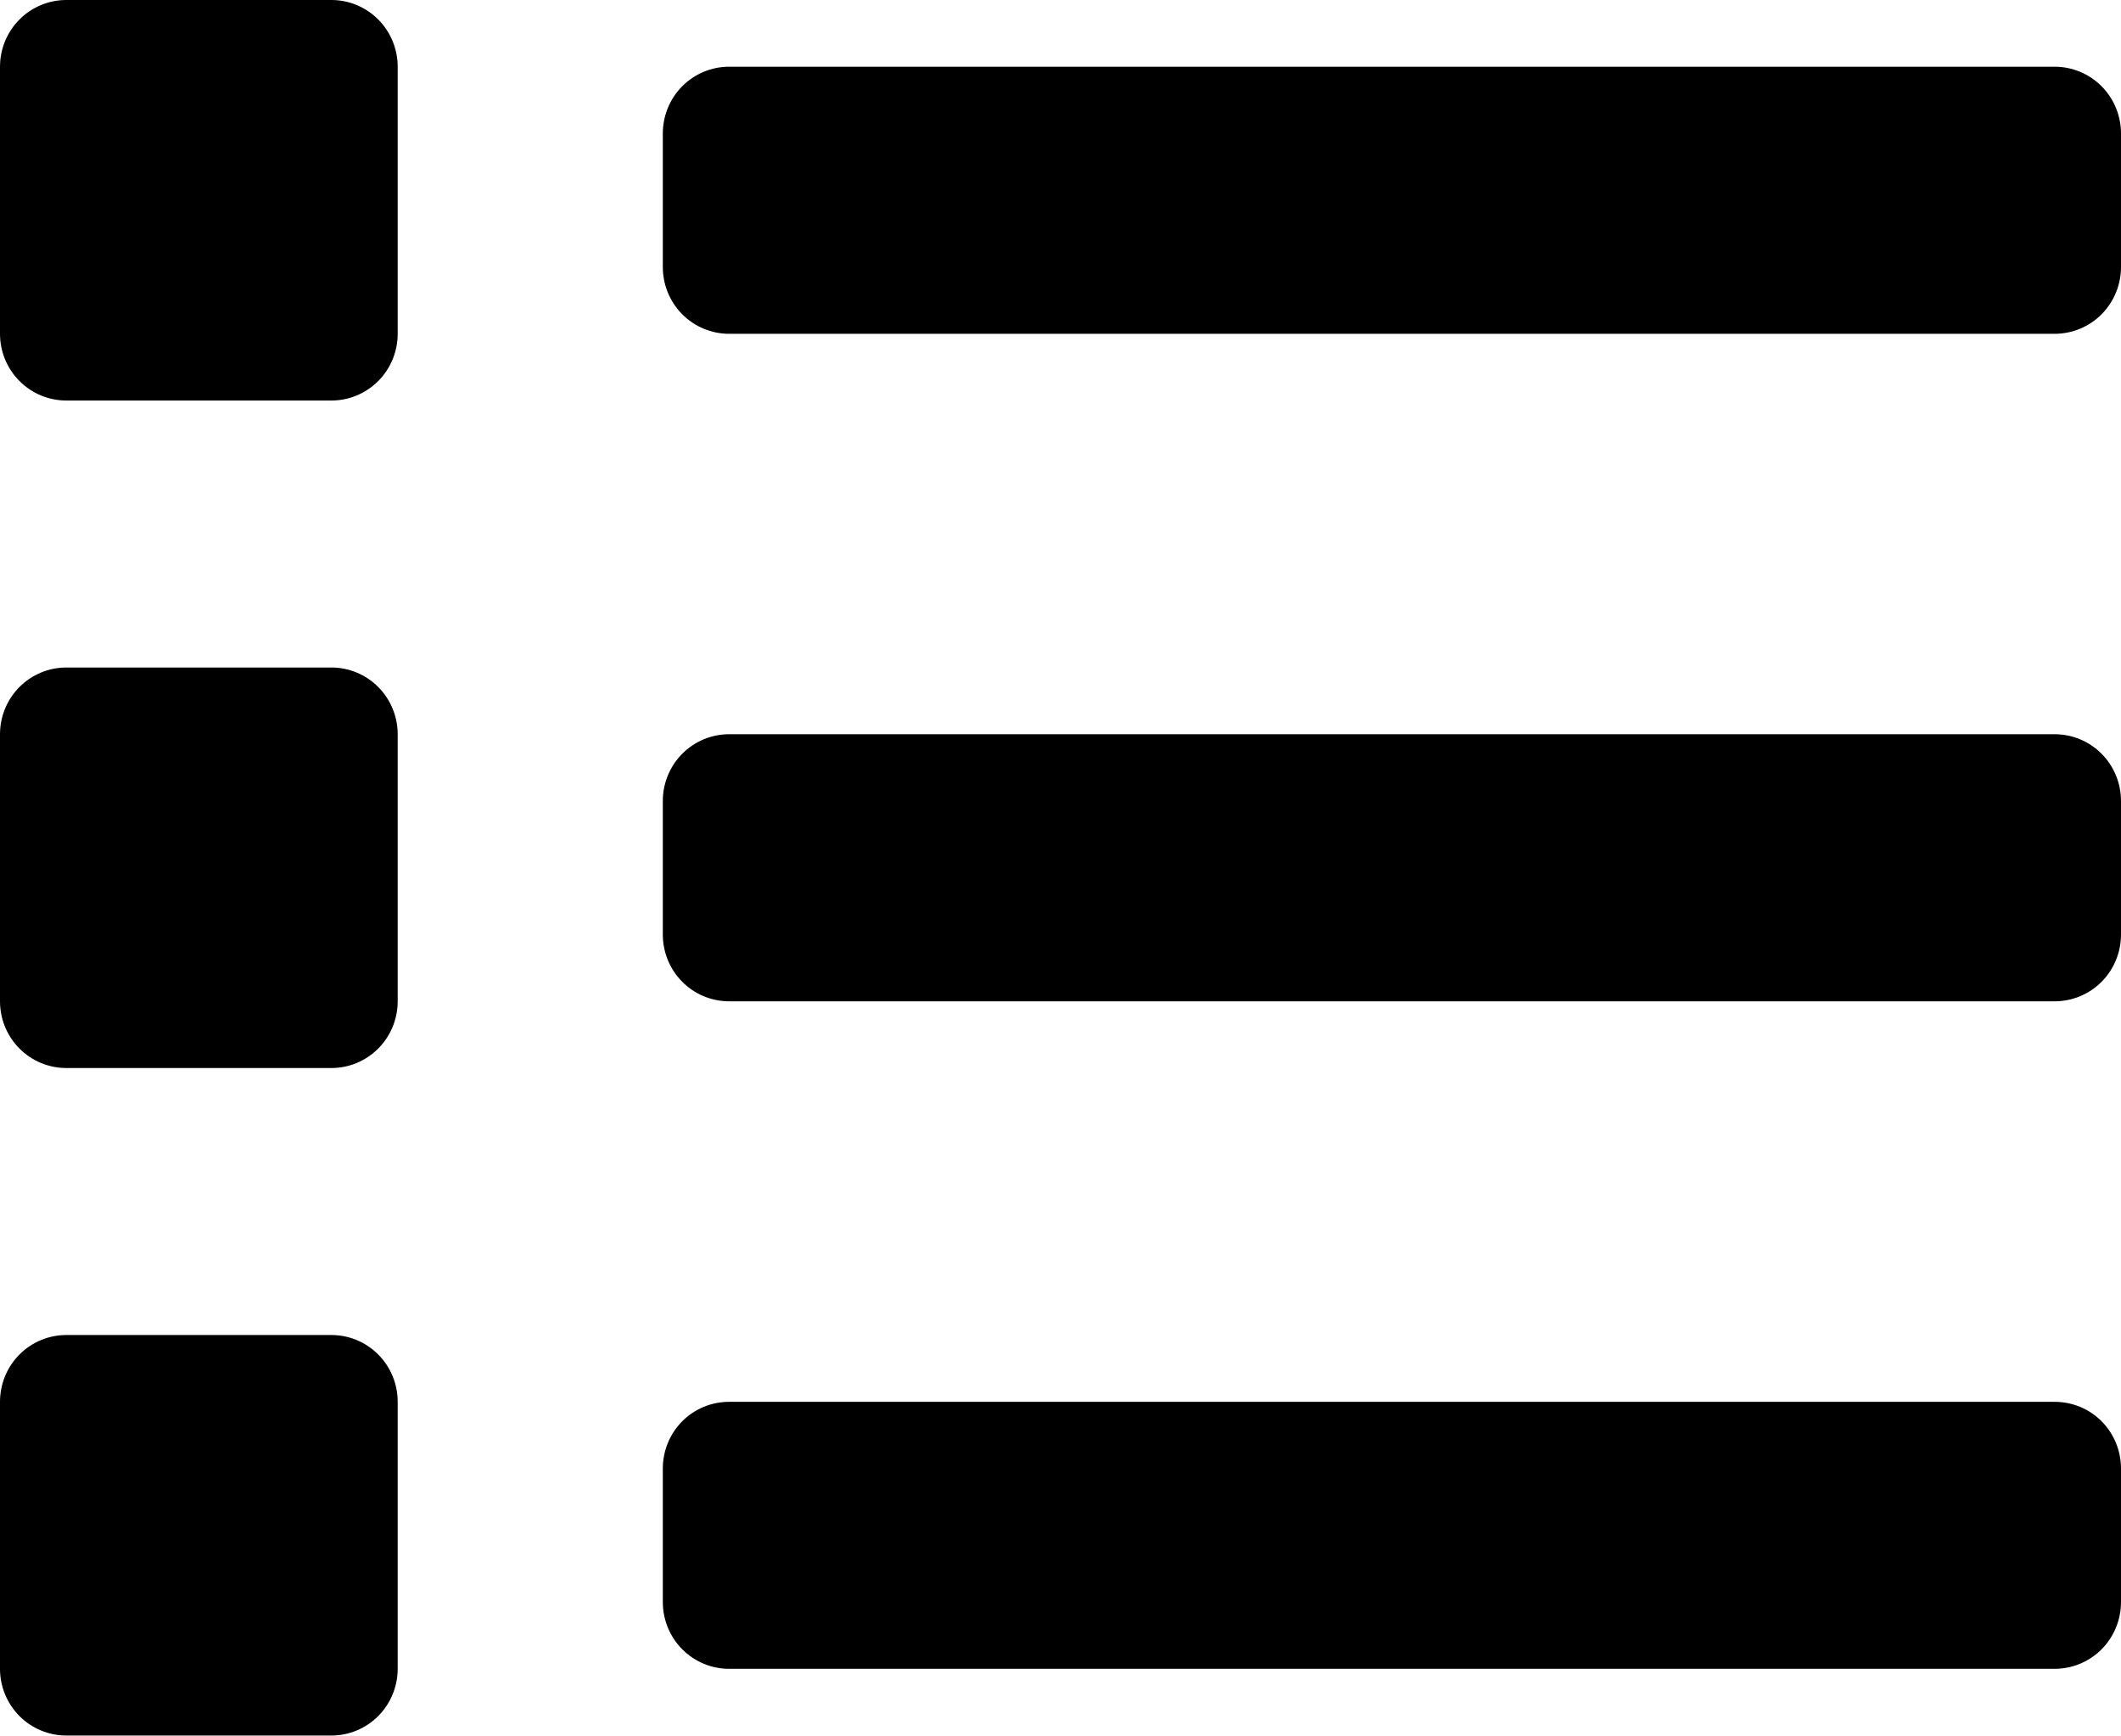
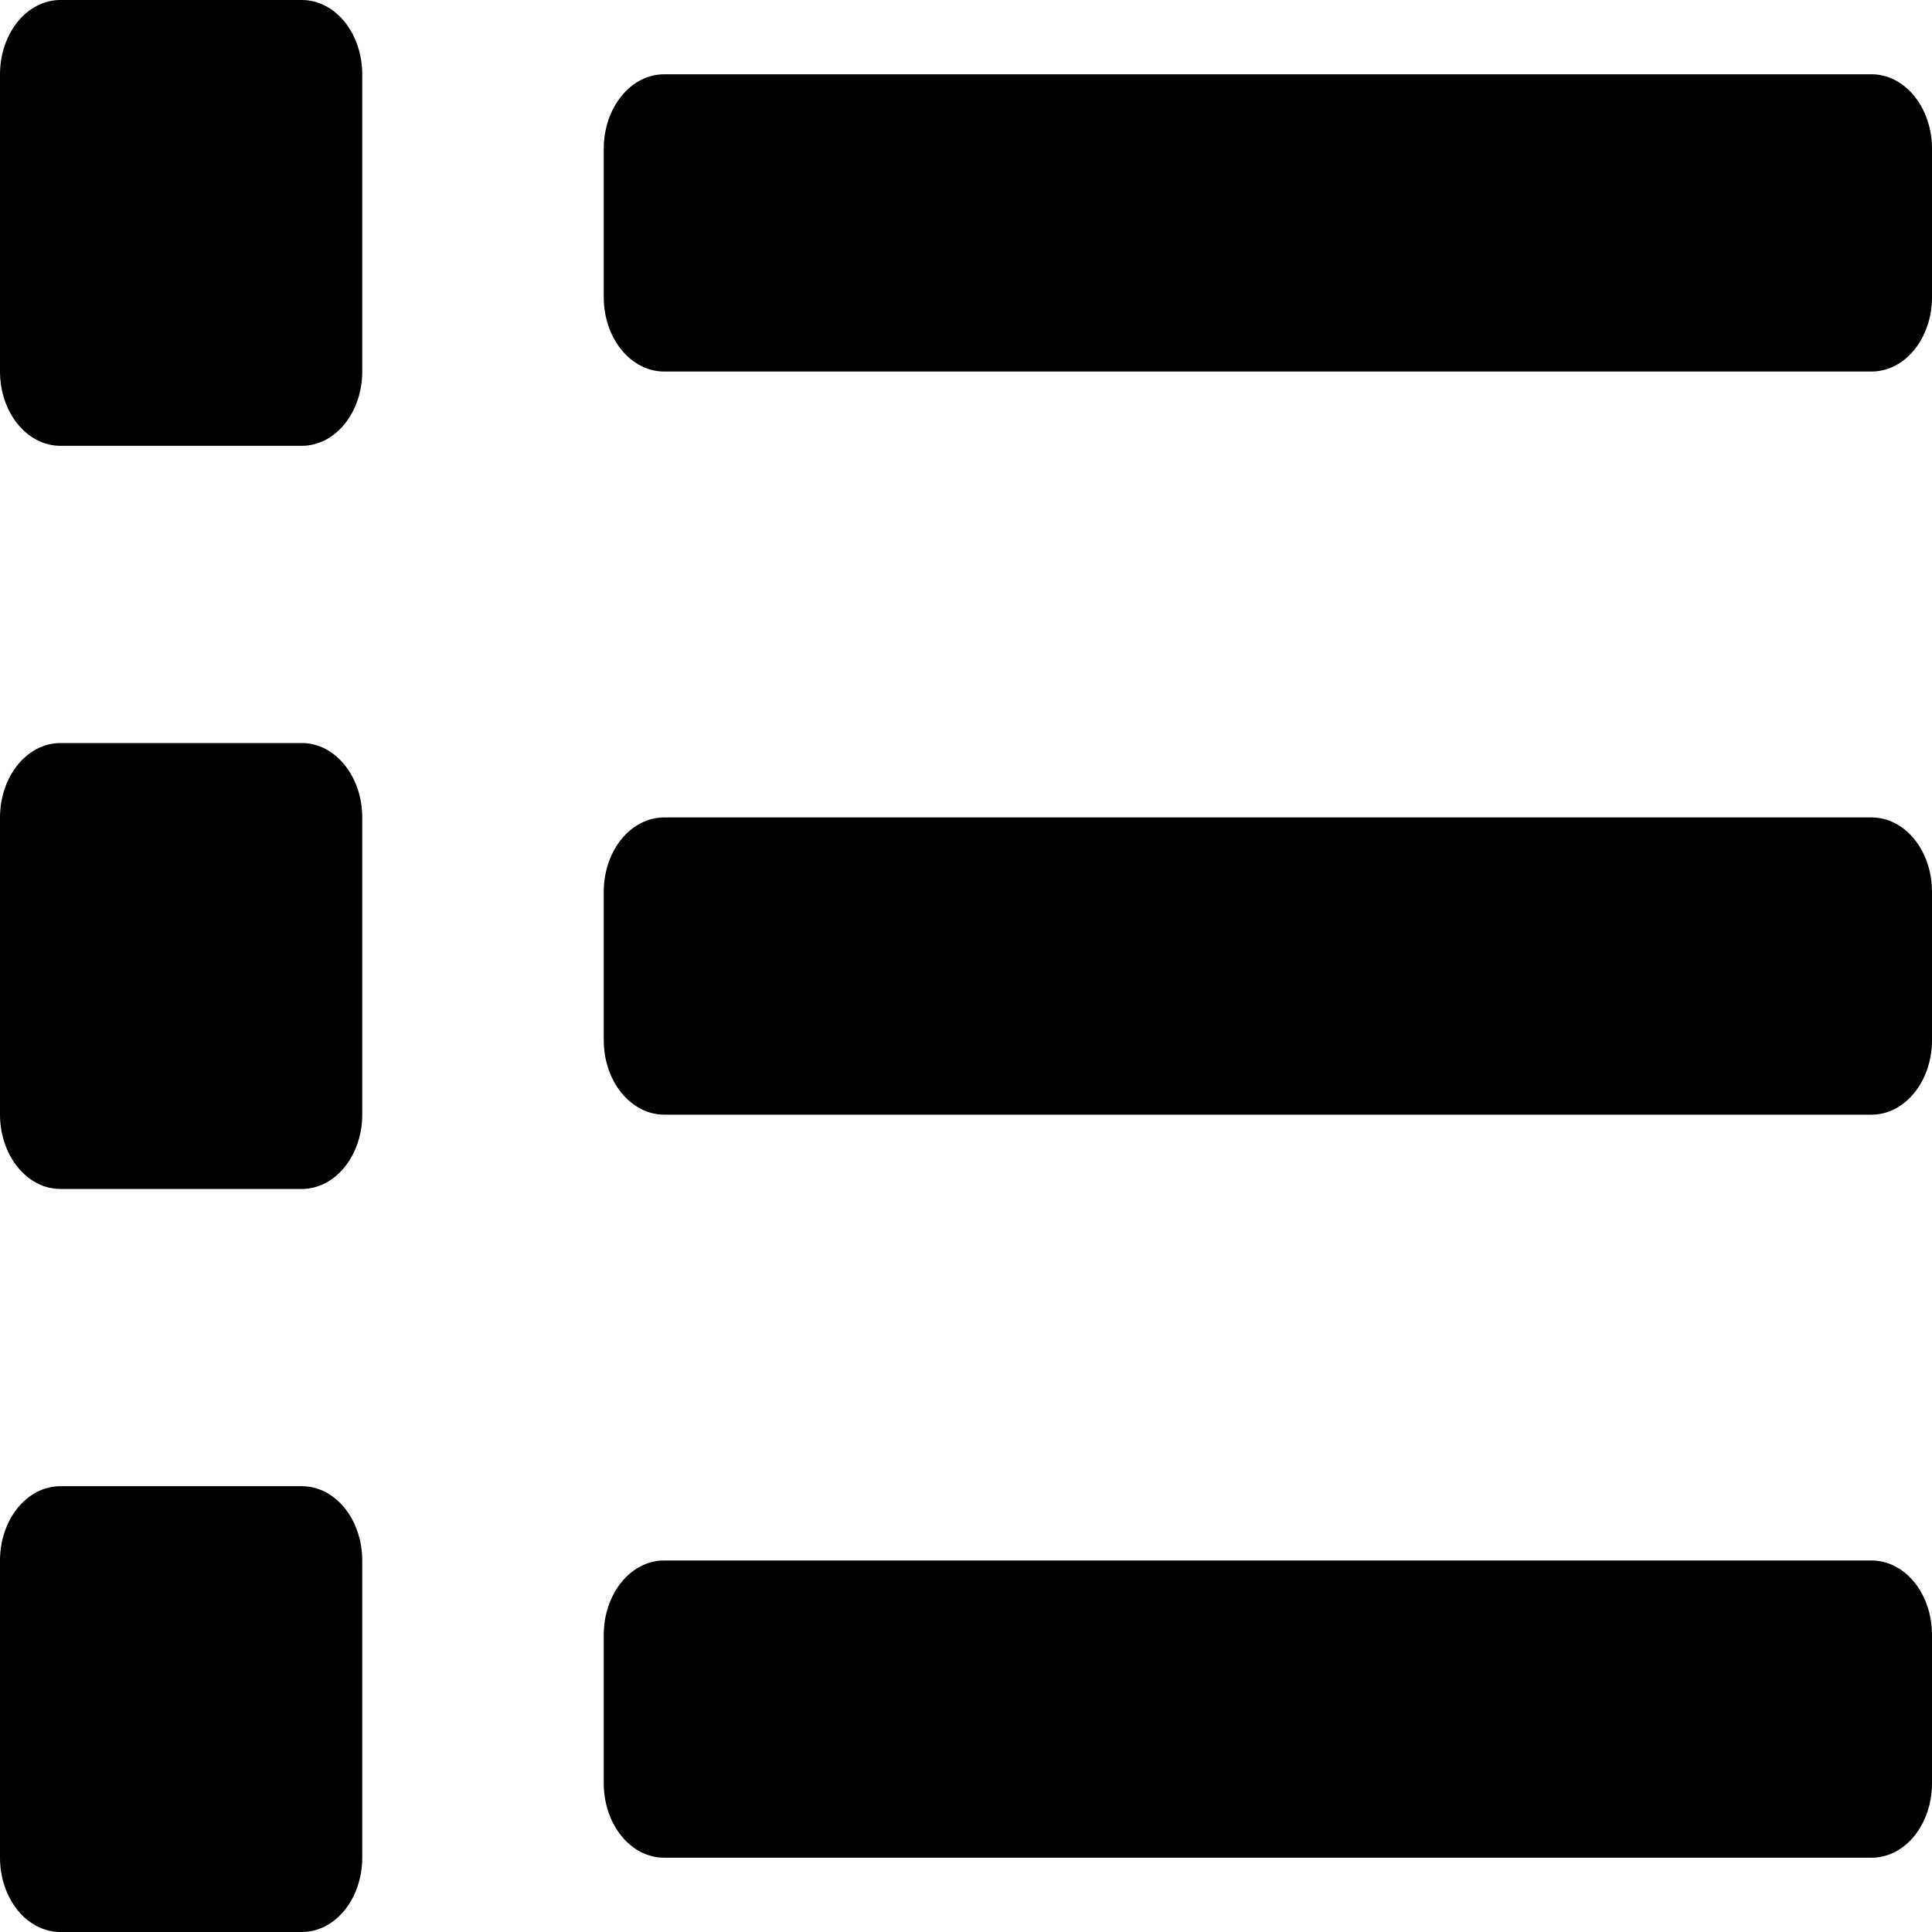
- <svg xmlns="http://www.w3.org/2000/svg" width="22" height="18" viewBox="0 0 22 18" fill="none">
-   <path d="M3.438 13.846H0.688C0.505 13.846 0.33 13.919 0.201 14.049C0.072 14.179 0 14.355 0 14.539L0 17.308C0 17.491 0.072 17.667 0.201 17.797C0.33 17.927 0.505 18 0.688 18H3.438C3.62 18 3.795 17.927 3.924 17.797C4.053 17.667 4.125 17.491 4.125 17.308V14.539C4.125 14.355 4.053 14.179 3.924 14.049C3.795 13.919 3.62 13.846 3.438 13.846ZM3.438 0H0.688C0.505 0 0.33 0.073 0.201 0.203C0.072 0.333 0 0.509 0 0.692L0 3.462C0 3.645 0.072 3.821 0.201 3.951C0.33 4.081 0.505 4.154 0.688 4.154H3.438C3.62 4.154 3.795 4.081 3.924 3.951C4.053 3.821 4.125 3.645 4.125 3.462V0.692C4.125 0.509 4.053 0.333 3.924 0.203C3.795 0.073 3.62 0 3.438 0ZM3.438 6.923H0.688C0.505 6.923 0.33 6.996 0.201 7.126C0.072 7.256 0 7.432 0 7.615L0 10.385C0 10.568 0.072 10.744 0.201 10.874C0.33 11.004 0.505 11.077 0.688 11.077H3.438C3.62 11.077 3.795 11.004 3.924 10.874C4.053 10.744 4.125 10.568 4.125 10.385V7.615C4.125 7.432 4.053 7.256 3.924 7.126C3.795 6.996 3.62 6.923 3.438 6.923ZM21.312 14.539H7.562C7.38 14.539 7.205 14.611 7.076 14.741C6.947 14.871 6.875 15.047 6.875 15.231V16.615C6.875 16.799 6.947 16.975 7.076 17.105C7.205 17.235 7.38 17.308 7.562 17.308H21.312C21.495 17.308 21.67 17.235 21.799 17.105C21.928 16.975 22 16.799 22 16.615V15.231C22 15.047 21.928 14.871 21.799 14.741C21.67 14.611 21.495 14.539 21.312 14.539ZM21.312 0.692H7.562C7.38 0.692 7.205 0.765 7.076 0.895C6.947 1.025 6.875 1.201 6.875 1.385V2.769C6.875 2.953 6.947 3.129 7.076 3.259C7.205 3.389 7.38 3.462 7.562 3.462H21.312C21.495 3.462 21.67 3.389 21.799 3.259C21.928 3.129 22 2.953 22 2.769V1.385C22 1.201 21.928 1.025 21.799 0.895C21.67 0.765 21.495 0.692 21.312 0.692ZM21.312 7.615H7.562C7.38 7.615 7.205 7.688 7.076 7.818C6.947 7.948 6.875 8.124 6.875 8.308V9.692C6.875 9.876 6.947 10.052 7.076 10.182C7.205 10.312 7.38 10.385 7.562 10.385H21.312C21.495 10.385 21.67 10.312 21.799 10.182C21.928 10.052 22 9.876 22 9.692V8.308C22 8.124 21.928 7.948 21.799 7.818C21.67 7.688 21.495 7.615 21.312 7.615Z" fill="black" />
+ <svg xmlns="http://www.w3.org/2000/svg" width="20" height="20" viewBox="0 0 20 20">
+   <path d="M3.125 15.385H0.625C0.459 15.385 0.3 15.466 0.183 15.61C0.066 15.754 0 15.95 0 16.154L0 19.231C0 19.435 0.066 19.63 0.183 19.775C0.3 19.919 0.459 20 0.625 20H3.125C3.291 20 3.45 19.919 3.567 19.775C3.684 19.63 3.75 19.435 3.75 19.231V16.154C3.75 15.95 3.684 15.754 3.567 15.61C3.45 15.466 3.291 15.385 3.125 15.385ZM3.125 0H0.625C0.459 0 0.3 0.081 0.183 0.225C0.066 0.37 0 0.565 0 0.769L0 3.846C0 4.05 0.066 4.246 0.183 4.39C0.3 4.534 0.459 4.615 0.625 4.615H3.125C3.291 4.615 3.45 4.534 3.567 4.39C3.684 4.246 3.75 4.05 3.75 3.846V0.769C3.75 0.565 3.684 0.37 3.567 0.225C3.45 0.081 3.291 0 3.125 0V0ZM3.125 7.692H0.625C0.459 7.692 0.3 7.773 0.183 7.918C0.066 8.062 0 8.258 0 8.462L0 11.539C0 11.742 0.066 11.938 0.183 12.082C0.3 12.227 0.459 12.308 0.625 12.308H3.125C3.291 12.308 3.45 12.227 3.567 12.082C3.684 11.938 3.75 11.742 3.75 11.539V8.462C3.75 8.258 3.684 8.062 3.567 7.918C3.45 7.773 3.291 7.692 3.125 7.692ZM19.375 16.154H6.875C6.709 16.154 6.55 16.235 6.433 16.379C6.316 16.523 6.25 16.719 6.25 16.923V18.462C6.25 18.666 6.316 18.861 6.433 19.006C6.55 19.15 6.709 19.231 6.875 19.231H19.375C19.541 19.231 19.7 19.15 19.817 19.006C19.934 18.861 20 18.666 20 18.462V16.923C20 16.719 19.934 16.523 19.817 16.379C19.7 16.235 19.541 16.154 19.375 16.154ZM19.375 0.769H6.875C6.709 0.769 6.55 0.85 6.433 0.995C6.316 1.139 6.25 1.334 6.25 1.538V3.077C6.25 3.281 6.316 3.477 6.433 3.621C6.55 3.765 6.709 3.846 6.875 3.846H19.375C19.541 3.846 19.7 3.765 19.817 3.621C19.934 3.477 20 3.281 20 3.077V1.538C20 1.334 19.934 1.139 19.817 0.995C19.7 0.85 19.541 0.769 19.375 0.769V0.769ZM19.375 8.462H6.875C6.709 8.462 6.55 8.543 6.433 8.687C6.316 8.831 6.25 9.027 6.25 9.231V10.769C6.25 10.973 6.316 11.169 6.433 11.313C6.55 11.457 6.709 11.539 6.875 11.539H19.375C19.541 11.539 19.7 11.457 19.817 11.313C19.934 11.169 20 10.973 20 10.769V9.231C20 9.027 19.934 8.831 19.817 8.687C19.7 8.543 19.541 8.462 19.375 8.462Z" />
</svg>
